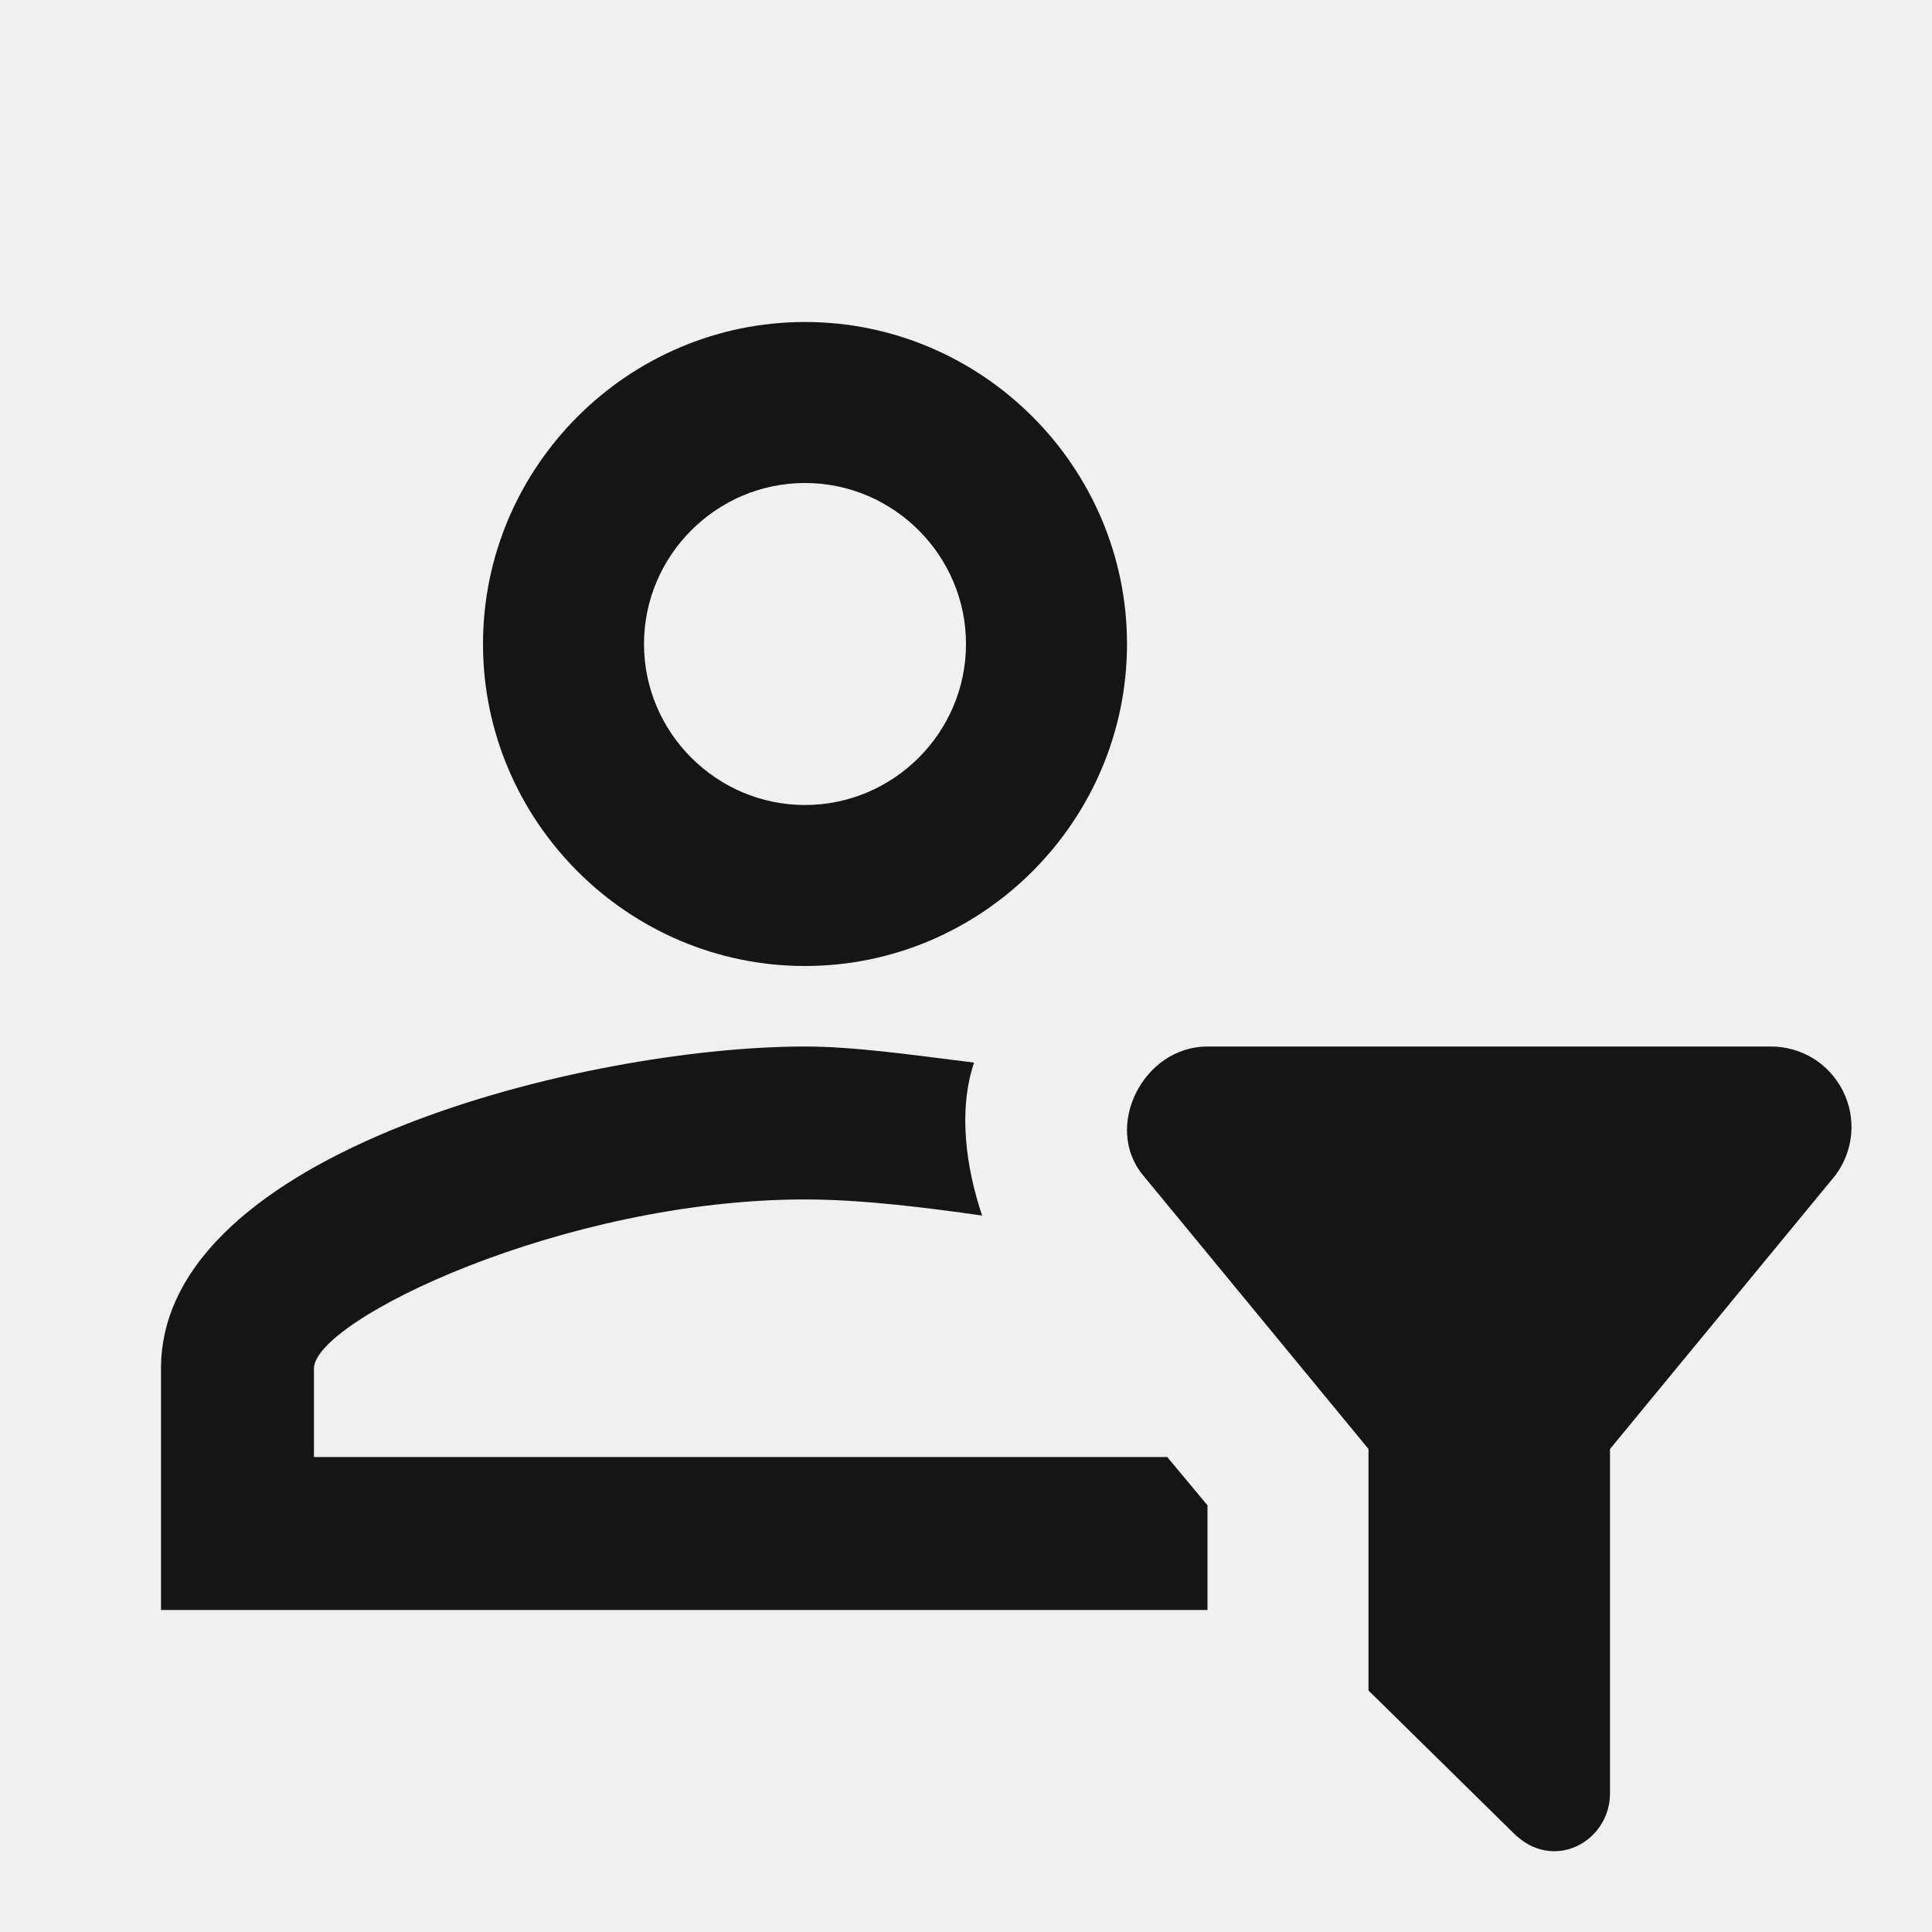
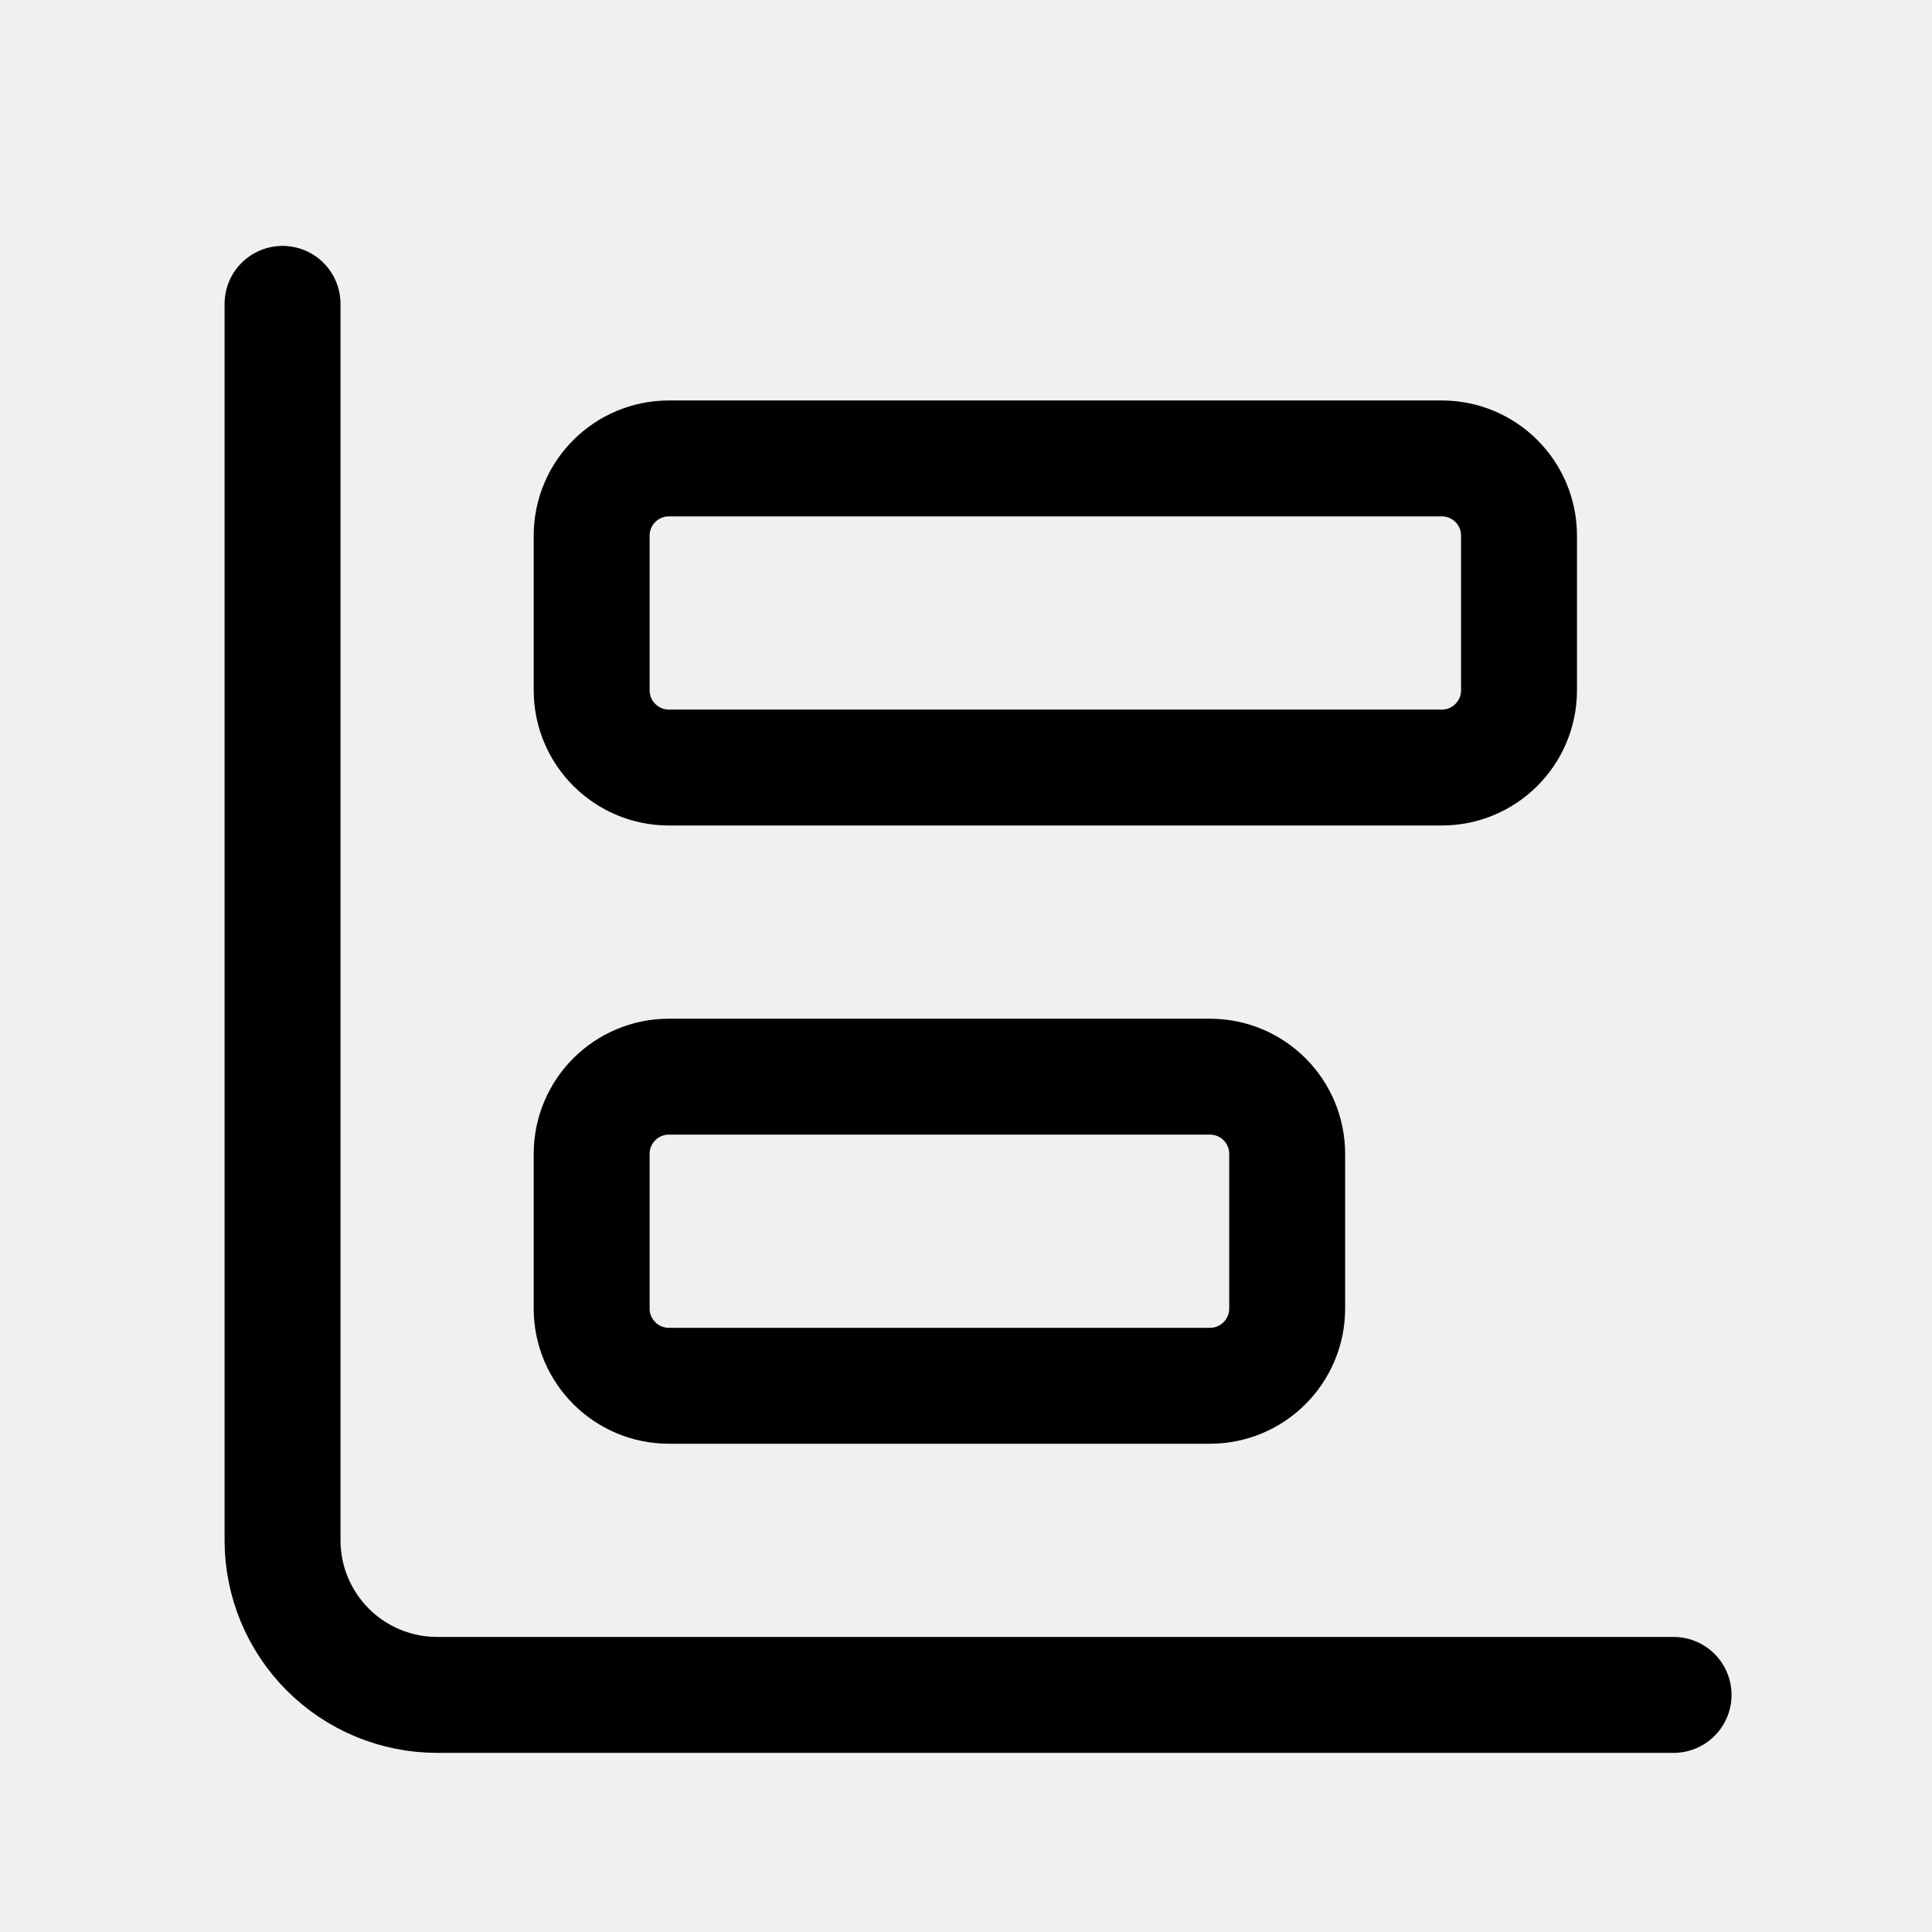
- <svg xmlns="http://www.w3.org/2000/svg" width="24" height="24" viewBox="0 0 24 24" fill="none">
-   <path d="M17 21L18.8 22.77C19.3 23.27 20 22.87 20 22.28V18L22.8 14.6C22.911 14.451 22.979 14.275 22.996 14.09C23.013 13.905 22.977 13.719 22.894 13.553C22.811 13.387 22.684 13.247 22.526 13.149C22.368 13.052 22.186 13 22 13H15C14.2 13 13.7 14 14.2 14.6L17 18V21ZM15 20H2V17C2 14.3 7.3 13 10 13C10.6 13 11.3 13.1 12.1 13.2C11.9 13.8 12 14.5 12.2 15.1C11.5 15 10.7 14.9 10 14.9C7 14.9 3.9 16.4 3.9 17V18.1H14.5L15 18.7V20ZM10 4C7.8 4 6 5.8 6 8C6 10.2 7.8 12 10 12C12.2 12 14 10.2 14 8C14 5.8 12.2 4 10 4ZM10 10C8.9 10 8 9.1 8 8C8 6.9 8.9 6 10 6C11.1 6 12 6.9 12 8C12 9.1 11.1 10 10 10Z" fill="#151515" />
+ <svg xmlns="http://www.w3.org/2000/svg" width="25" height="25" viewBox="0 0 25 25" fill="none">
+   <g clip-path="url(#clip0_20336_25261)">
+     <path d="M3.656 3.932V19.932C3.656 20.462 3.867 20.971 4.242 21.346C4.617 21.721 5.126 21.932 5.656 21.932H21.656" stroke="black" stroke-width="1.5" stroke-linecap="round" stroke-linejoin="round" />
+     <path d="M15.656 13.932H8.656C8.104 13.932 7.656 14.379 7.656 14.932V16.932C7.656 17.484 8.104 17.932 8.656 17.932H15.656C16.209 17.932 16.656 17.484 16.656 16.932V14.932C16.656 14.379 16.209 13.932 15.656 13.932Z" stroke="black" stroke-width="1.5" stroke-linecap="round" stroke-linejoin="round" />
+     <path d="M18.656 5.932H8.656C8.104 5.932 7.656 6.379 7.656 6.932V8.932C7.656 9.484 8.104 9.932 8.656 9.932H18.656C19.209 9.932 19.656 9.484 19.656 8.932V6.932C19.656 6.379 19.209 5.932 18.656 5.932Z" stroke="black" stroke-width="1.5" stroke-linecap="round" stroke-linejoin="round" />
+   </g>
+   <defs>
+     <clipPath id="clip0_20336_25261">
+       <rect width="24" height="24" fill="white" transform="translate(0.65625 0.931641)" />
+     </clipPath>
+   </defs>
</svg>
